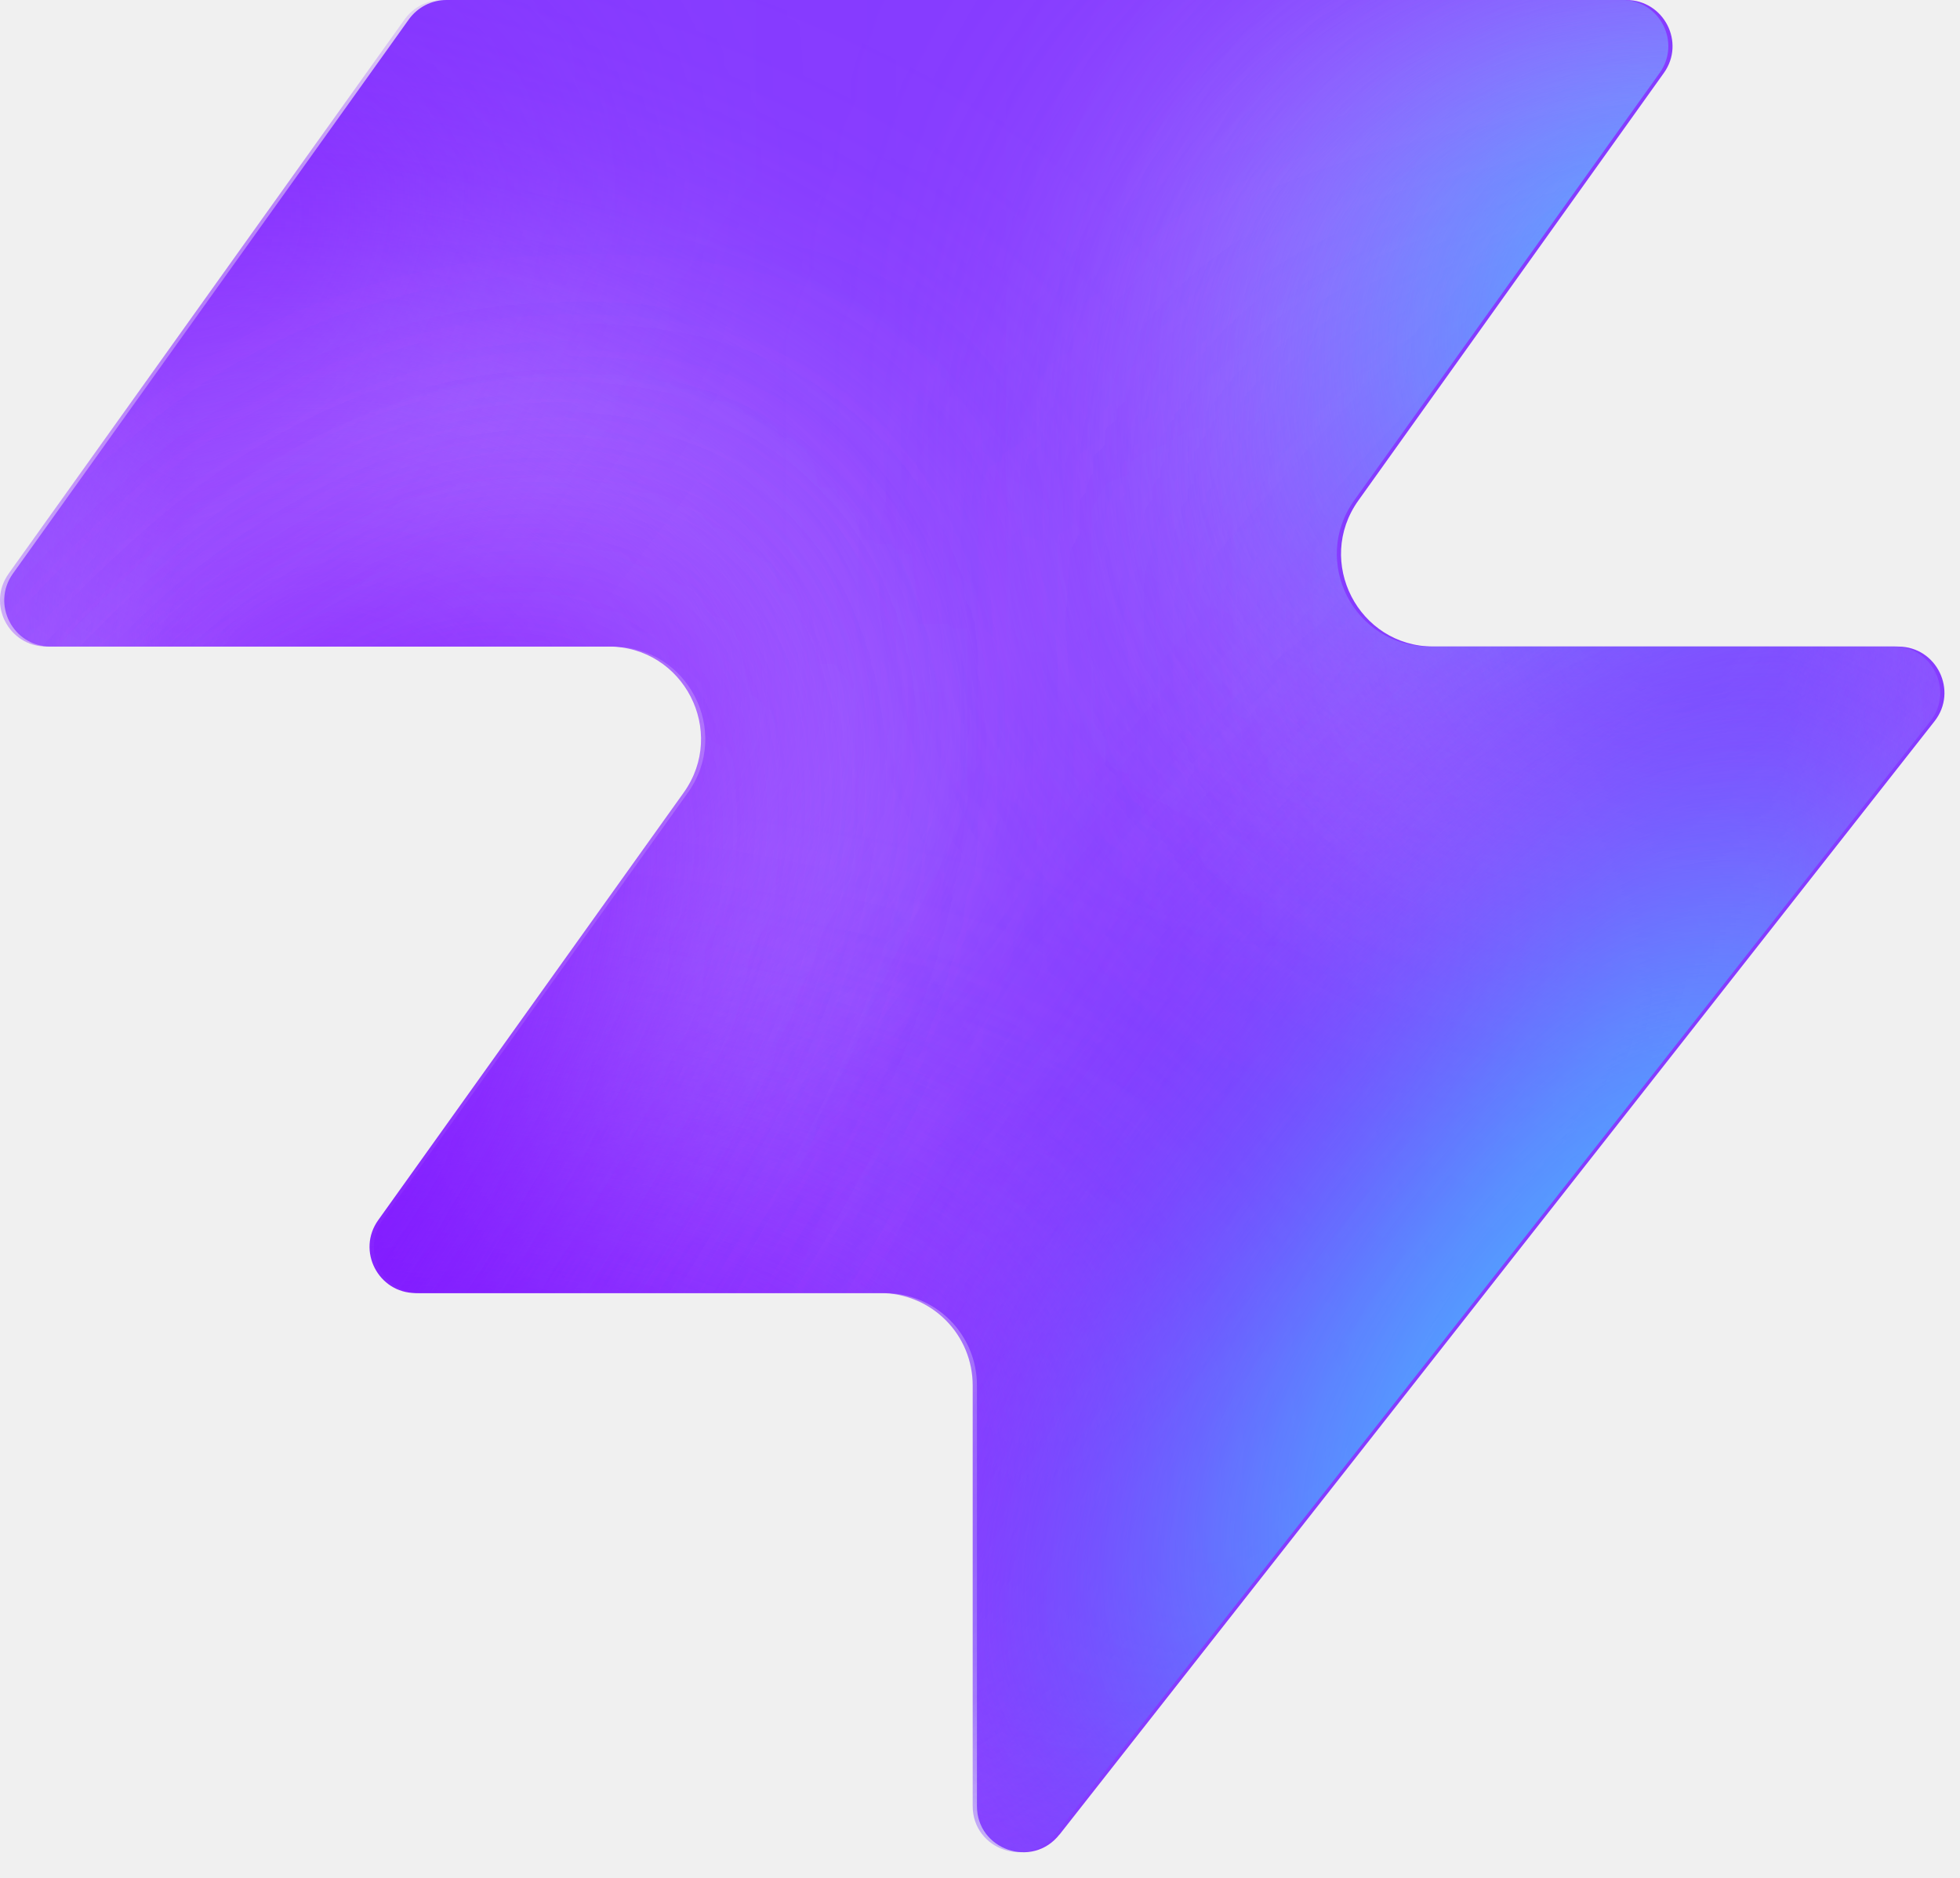
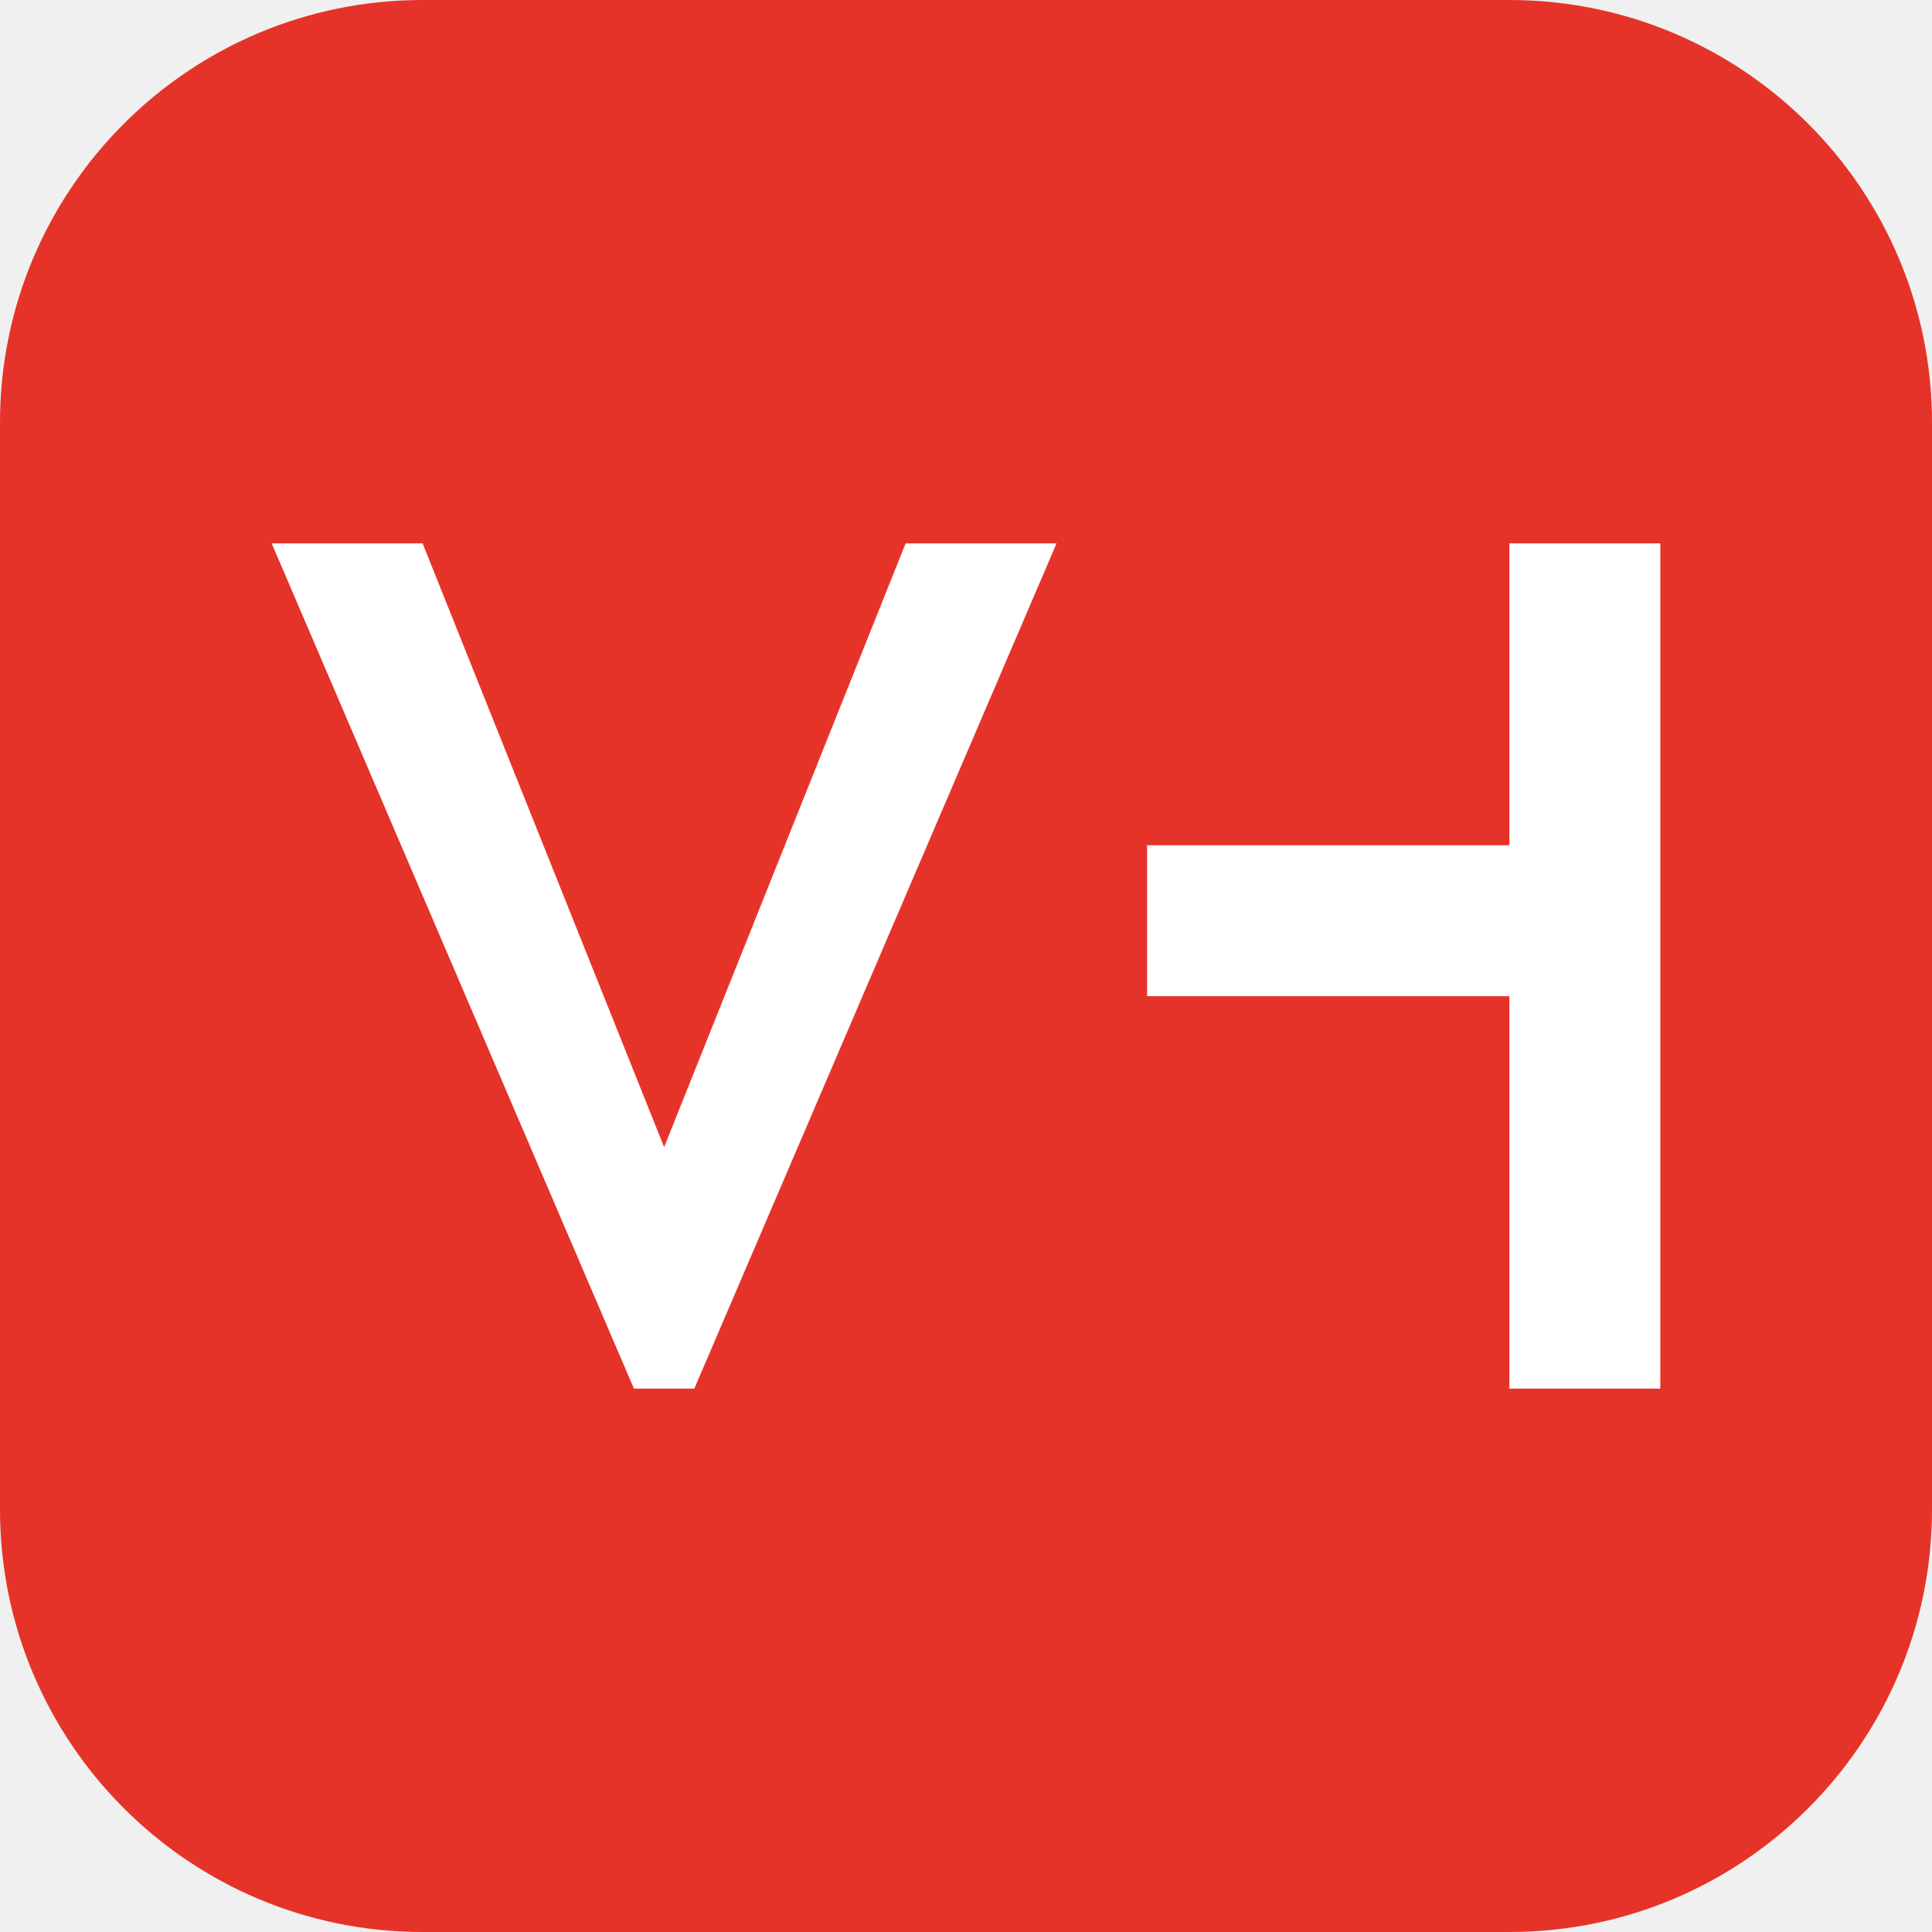
- <svg xmlns="http://www.w3.org/2000/svg" width="48" height="46" fill="none" viewBox="0 0 48 46">
-   <path fill="#863bff" d="M25.946 44.938c-.664.845-2.021.375-2.021-.698V33.937a2.26 2.26 0 0 0-2.262-2.262H10.287c-.92 0-1.456-1.04-.92-1.788l7.48-10.471c1.07-1.497 0-3.578-1.842-3.578H1.237c-.92 0-1.456-1.04-.92-1.788L10.013.474c.214-.297.556-.474.92-.474h28.894c.92 0 1.456 1.04.92 1.788l-7.48 10.471c-1.07 1.498 0 3.579 1.842 3.579h11.377c.943 0 1.473 1.088.89 1.83L25.947 44.94z" style="fill:#863bff;fill:color(display-p3 .525 .23 1);fill-opacity:1" />
-   <mask id="a" width="48" height="46" x="0" y="0" maskUnits="userSpaceOnUse" style="mask-type:alpha">
-     <path fill="#000" d="M25.842 44.938c-.664.844-2.021.375-2.021-.698V33.937a2.26 2.26 0 0 0-2.262-2.262H10.183c-.92 0-1.456-1.04-.92-1.788l7.48-10.471c1.07-1.498 0-3.579-1.842-3.579H1.133c-.92 0-1.456-1.04-.92-1.787L9.91.473c.214-.297.556-.474.92-.474h28.894c.92 0 1.456 1.04.92 1.788l-7.48 10.471c-1.07 1.498 0 3.578 1.842 3.578h11.377c.943 0 1.473 1.088.89 1.832L25.843 44.94z" style="fill:#000;fill-opacity:1" />
-   </mask>
-   <g mask="url(#a)">
-     <g filter="url(#b)">
-       <ellipse cx="5.508" cy="14.704" fill="#ede6ff" rx="5.508" ry="14.704" style="fill:#ede6ff;fill:color(display-p3 .927 .903 1);fill-opacity:1" transform="matrix(.00324 1 1 -.00324 -4.47 31.516)" />
-     </g>
-     <g filter="url(#c)">
-       <ellipse cx="10.399" cy="29.851" fill="#ede6ff" rx="10.399" ry="29.851" style="fill:#ede6ff;fill:color(display-p3 .927 .903 1);fill-opacity:1" transform="matrix(.00324 1 1 -.00324 -39.328 7.883)" />
-     </g>
-     <g filter="url(#d)">
-       <ellipse cx="5.508" cy="30.487" fill="#7e14ff" rx="5.508" ry="30.487" style="fill:#7e14ff;fill:color(display-p3 .492 .077 1);fill-opacity:1" transform="rotate(89.814 -25.913 -14.639)scale(1 -1)" />
-     </g>
-     <g filter="url(#e)">
-       <ellipse cx="5.508" cy="30.599" fill="#7e14ff" rx="5.508" ry="30.599" style="fill:#7e14ff;fill:color(display-p3 .492 .077 1);fill-opacity:1" transform="rotate(89.814 -32.644 -3.334)scale(1 -1)" />
-     </g>
-     <g filter="url(#f)">
-       <ellipse cx="5.508" cy="30.599" fill="#7e14ff" rx="5.508" ry="30.599" style="fill:#7e14ff;fill:color(display-p3 .492 .077 1);fill-opacity:1" transform="matrix(.00324 1 1 -.00324 -34.34 30.47)" />
-     </g>
-     <g filter="url(#g)">
-       <ellipse cx="14.072" cy="22.078" fill="#ede6ff" rx="14.072" ry="22.078" style="fill:#ede6ff;fill:color(display-p3 .927 .903 1);fill-opacity:1" transform="rotate(93.35 24.506 48.493)scale(-1 1)" />
-     </g>
-     <g filter="url(#h)">
-       <ellipse cx="3.47" cy="21.501" fill="#7e14ff" rx="3.47" ry="21.501" style="fill:#7e14ff;fill:color(display-p3 .492 .077 1);fill-opacity:1" transform="rotate(89.009 28.708 47.59)scale(-1 1)" />
-     </g>
-     <g filter="url(#i)">
-       <ellipse cx="3.47" cy="21.501" fill="#7e14ff" rx="3.47" ry="21.501" style="fill:#7e14ff;fill:color(display-p3 .492 .077 1);fill-opacity:1" transform="rotate(89.009 28.708 47.59)scale(-1 1)" />
-     </g>
-     <g filter="url(#j)">
-       <ellipse cx=".387" cy="8.972" fill="#7e14ff" rx="4.407" ry="29.108" style="fill:#7e14ff;fill:color(display-p3 .492 .077 1);fill-opacity:1" transform="rotate(39.51 .387 8.972)" />
-     </g>
-     <g filter="url(#k)">
-       <ellipse cx="47.523" cy="-6.092" fill="#7e14ff" rx="4.407" ry="29.108" style="fill:#7e14ff;fill:color(display-p3 .492 .077 1);fill-opacity:1" transform="rotate(37.892 47.523 -6.092)" />
-     </g>
-     <g filter="url(#l)">
-       <ellipse cx="41.412" cy="6.333" fill="#47bfff" rx="5.971" ry="9.665" style="fill:#47bfff;fill:color(display-p3 .28 .748 1);fill-opacity:1" transform="rotate(37.892 41.412 6.333)" />
-     </g>
-     <g filter="url(#m)">
-       <ellipse cx="-1.879" cy="38.332" fill="#7e14ff" rx="4.407" ry="29.108" style="fill:#7e14ff;fill:color(display-p3 .492 .077 1);fill-opacity:1" transform="rotate(37.892 -1.88 38.332)" />
-     </g>
-     <g filter="url(#n)">
-       <ellipse cx="-1.879" cy="38.332" fill="#7e14ff" rx="4.407" ry="29.108" style="fill:#7e14ff;fill:color(display-p3 .492 .077 1);fill-opacity:1" transform="rotate(37.892 -1.88 38.332)" />
-     </g>
-     <g filter="url(#o)">
-       <ellipse cx="35.651" cy="29.907" fill="#7e14ff" rx="4.407" ry="29.108" style="fill:#7e14ff;fill:color(display-p3 .492 .077 1);fill-opacity:1" transform="rotate(37.892 35.651 29.907)" />
-     </g>
-     <g filter="url(#p)">
-       <ellipse cx="38.418" cy="32.4" fill="#47bfff" rx="5.971" ry="15.297" style="fill:#47bfff;fill:color(display-p3 .28 .748 1);fill-opacity:1" transform="rotate(37.892 38.418 32.4)" />
-     </g>
-   </g>
-   <defs>
-     <filter id="b" width="60.045" height="41.654" x="-19.77" y="16.149" color-interpolation-filters="sRGB" filterUnits="userSpaceOnUse">
-       <feFlood flood-opacity="0" result="BackgroundImageFix" />
-       <feBlend in="SourceGraphic" in2="BackgroundImageFix" result="shape" />
-       <feGaussianBlur result="effect1_foregroundBlur_2002_17158" stdDeviation="7.659" />
-     </filter>
-     <filter id="c" width="90.34" height="51.437" x="-54.613" y="-7.533" color-interpolation-filters="sRGB" filterUnits="userSpaceOnUse">
-       <feFlood flood-opacity="0" result="BackgroundImageFix" />
-       <feBlend in="SourceGraphic" in2="BackgroundImageFix" result="shape" />
-       <feGaussianBlur result="effect1_foregroundBlur_2002_17158" stdDeviation="7.659" />
-     </filter>
-     <filter id="d" width="79.355" height="29.4" x="-49.64" y="2.03" color-interpolation-filters="sRGB" filterUnits="userSpaceOnUse">
-       <feFlood flood-opacity="0" result="BackgroundImageFix" />
-       <feBlend in="SourceGraphic" in2="BackgroundImageFix" result="shape" />
-       <feGaussianBlur result="effect1_foregroundBlur_2002_17158" stdDeviation="4.596" />
-     </filter>
-     <filter id="e" width="79.579" height="29.4" x="-45.045" y="20.029" color-interpolation-filters="sRGB" filterUnits="userSpaceOnUse">
-       <feFlood flood-opacity="0" result="BackgroundImageFix" />
-       <feBlend in="SourceGraphic" in2="BackgroundImageFix" result="shape" />
-       <feGaussianBlur result="effect1_foregroundBlur_2002_17158" stdDeviation="4.596" />
-     </filter>
-     <filter id="f" width="79.579" height="29.4" x="-43.513" y="21.178" color-interpolation-filters="sRGB" filterUnits="userSpaceOnUse">
-       <feFlood flood-opacity="0" result="BackgroundImageFix" />
-       <feBlend in="SourceGraphic" in2="BackgroundImageFix" result="shape" />
-       <feGaussianBlur result="effect1_foregroundBlur_2002_17158" stdDeviation="4.596" />
-     </filter>
-     <filter id="g" width="74.749" height="58.852" x="15.756" y="-17.901" color-interpolation-filters="sRGB" filterUnits="userSpaceOnUse">
-       <feFlood flood-opacity="0" result="BackgroundImageFix" />
-       <feBlend in="SourceGraphic" in2="BackgroundImageFix" result="shape" />
-       <feGaussianBlur result="effect1_foregroundBlur_2002_17158" stdDeviation="7.659" />
-     </filter>
-     <filter id="h" width="61.377" height="25.362" x="23.548" y="2.284" color-interpolation-filters="sRGB" filterUnits="userSpaceOnUse">
-       <feFlood flood-opacity="0" result="BackgroundImageFix" />
-       <feBlend in="SourceGraphic" in2="BackgroundImageFix" result="shape" />
-       <feGaussianBlur result="effect1_foregroundBlur_2002_17158" stdDeviation="4.596" />
-     </filter>
-     <filter id="i" width="61.377" height="25.362" x="23.548" y="2.284" color-interpolation-filters="sRGB" filterUnits="userSpaceOnUse">
-       <feFlood flood-opacity="0" result="BackgroundImageFix" />
-       <feBlend in="SourceGraphic" in2="BackgroundImageFix" result="shape" />
-       <feGaussianBlur result="effect1_foregroundBlur_2002_17158" stdDeviation="4.596" />
-     </filter>
-     <filter id="j" width="56.045" height="63.649" x="-27.636" y="-22.853" color-interpolation-filters="sRGB" filterUnits="userSpaceOnUse">
-       <feFlood flood-opacity="0" result="BackgroundImageFix" />
-       <feBlend in="SourceGraphic" in2="BackgroundImageFix" result="shape" />
-       <feGaussianBlur result="effect1_foregroundBlur_2002_17158" stdDeviation="4.596" />
-     </filter>
-     <filter id="k" width="54.814" height="64.646" x="20.116" y="-38.415" color-interpolation-filters="sRGB" filterUnits="userSpaceOnUse">
-       <feFlood flood-opacity="0" result="BackgroundImageFix" />
-       <feBlend in="SourceGraphic" in2="BackgroundImageFix" result="shape" />
-       <feGaussianBlur result="effect1_foregroundBlur_2002_17158" stdDeviation="4.596" />
-     </filter>
-     <filter id="l" width="33.541" height="35.313" x="24.641" y="-11.323" color-interpolation-filters="sRGB" filterUnits="userSpaceOnUse">
-       <feFlood flood-opacity="0" result="BackgroundImageFix" />
-       <feBlend in="SourceGraphic" in2="BackgroundImageFix" result="shape" />
-       <feGaussianBlur result="effect1_foregroundBlur_2002_17158" stdDeviation="4.596" />
-     </filter>
-     <filter id="m" width="54.814" height="64.646" x="-29.286" y="6.009" color-interpolation-filters="sRGB" filterUnits="userSpaceOnUse">
-       <feFlood flood-opacity="0" result="BackgroundImageFix" />
-       <feBlend in="SourceGraphic" in2="BackgroundImageFix" result="shape" />
-       <feGaussianBlur result="effect1_foregroundBlur_2002_17158" stdDeviation="4.596" />
-     </filter>
-     <filter id="n" width="54.814" height="64.646" x="-29.286" y="6.009" color-interpolation-filters="sRGB" filterUnits="userSpaceOnUse">
-       <feFlood flood-opacity="0" result="BackgroundImageFix" />
-       <feBlend in="SourceGraphic" in2="BackgroundImageFix" result="shape" />
-       <feGaussianBlur result="effect1_foregroundBlur_2002_17158" stdDeviation="4.596" />
-     </filter>
-     <filter id="o" width="54.814" height="64.646" x="8.244" y="-2.416" color-interpolation-filters="sRGB" filterUnits="userSpaceOnUse">
-       <feFlood flood-opacity="0" result="BackgroundImageFix" />
-       <feBlend in="SourceGraphic" in2="BackgroundImageFix" result="shape" />
-       <feGaussianBlur result="effect1_foregroundBlur_2002_17158" stdDeviation="4.596" />
-     </filter>
-     <filter id="p" width="39.409" height="43.623" x="18.713" y="10.588" color-interpolation-filters="sRGB" filterUnits="userSpaceOnUse">
-       <feFlood flood-opacity="0" result="BackgroundImageFix" />
-       <feBlend in="SourceGraphic" in2="BackgroundImageFix" result="shape" />
-       <feGaussianBlur result="effect1_foregroundBlur_2002_17158" stdDeviation="4.596" />
-     </filter>
-   </defs>
+ <svg xmlns="http://www.w3.org/2000/svg" viewBox="0 0 64 64" fill="none">
+   <rect width="64" height="64" rx="14" fill="#E63329" />
+   <path d="M14 18L22 38L30 18H35L23 46H21L9 18H14Z" fill="white" />
+   <path d="M55 18H50V28H38V33H50V46H55V18Z" fill="white" />
</svg>
